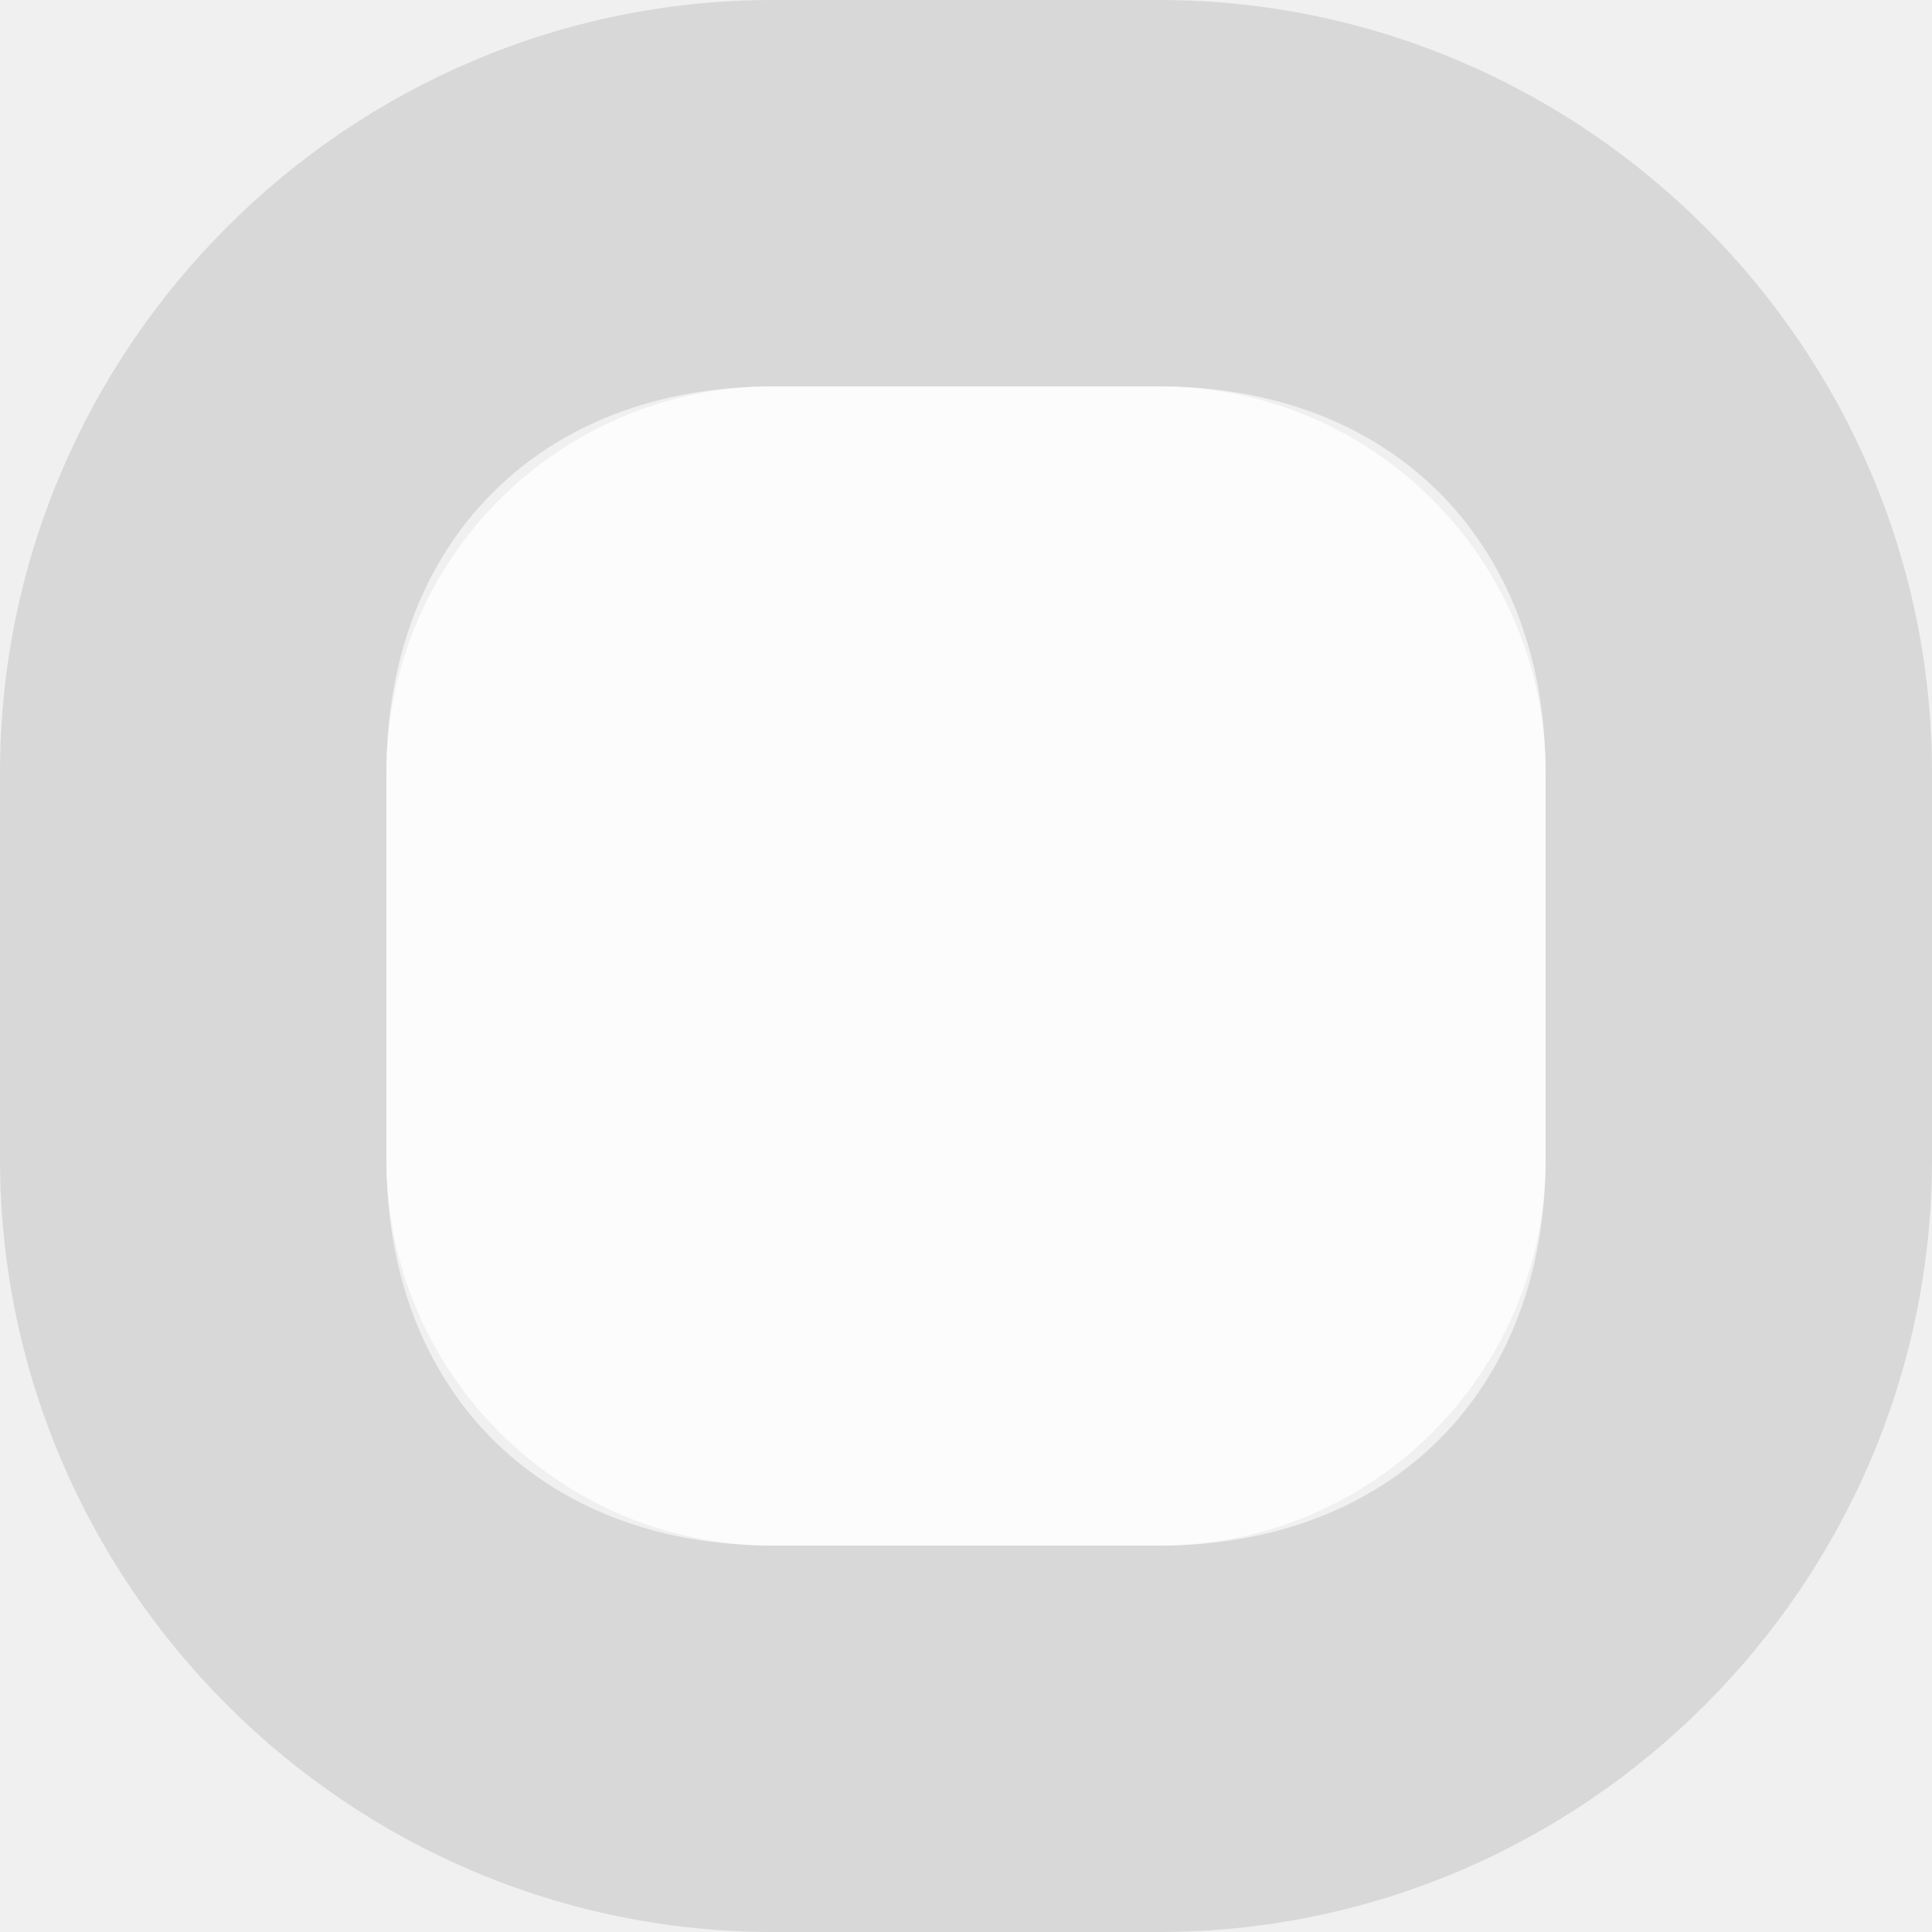
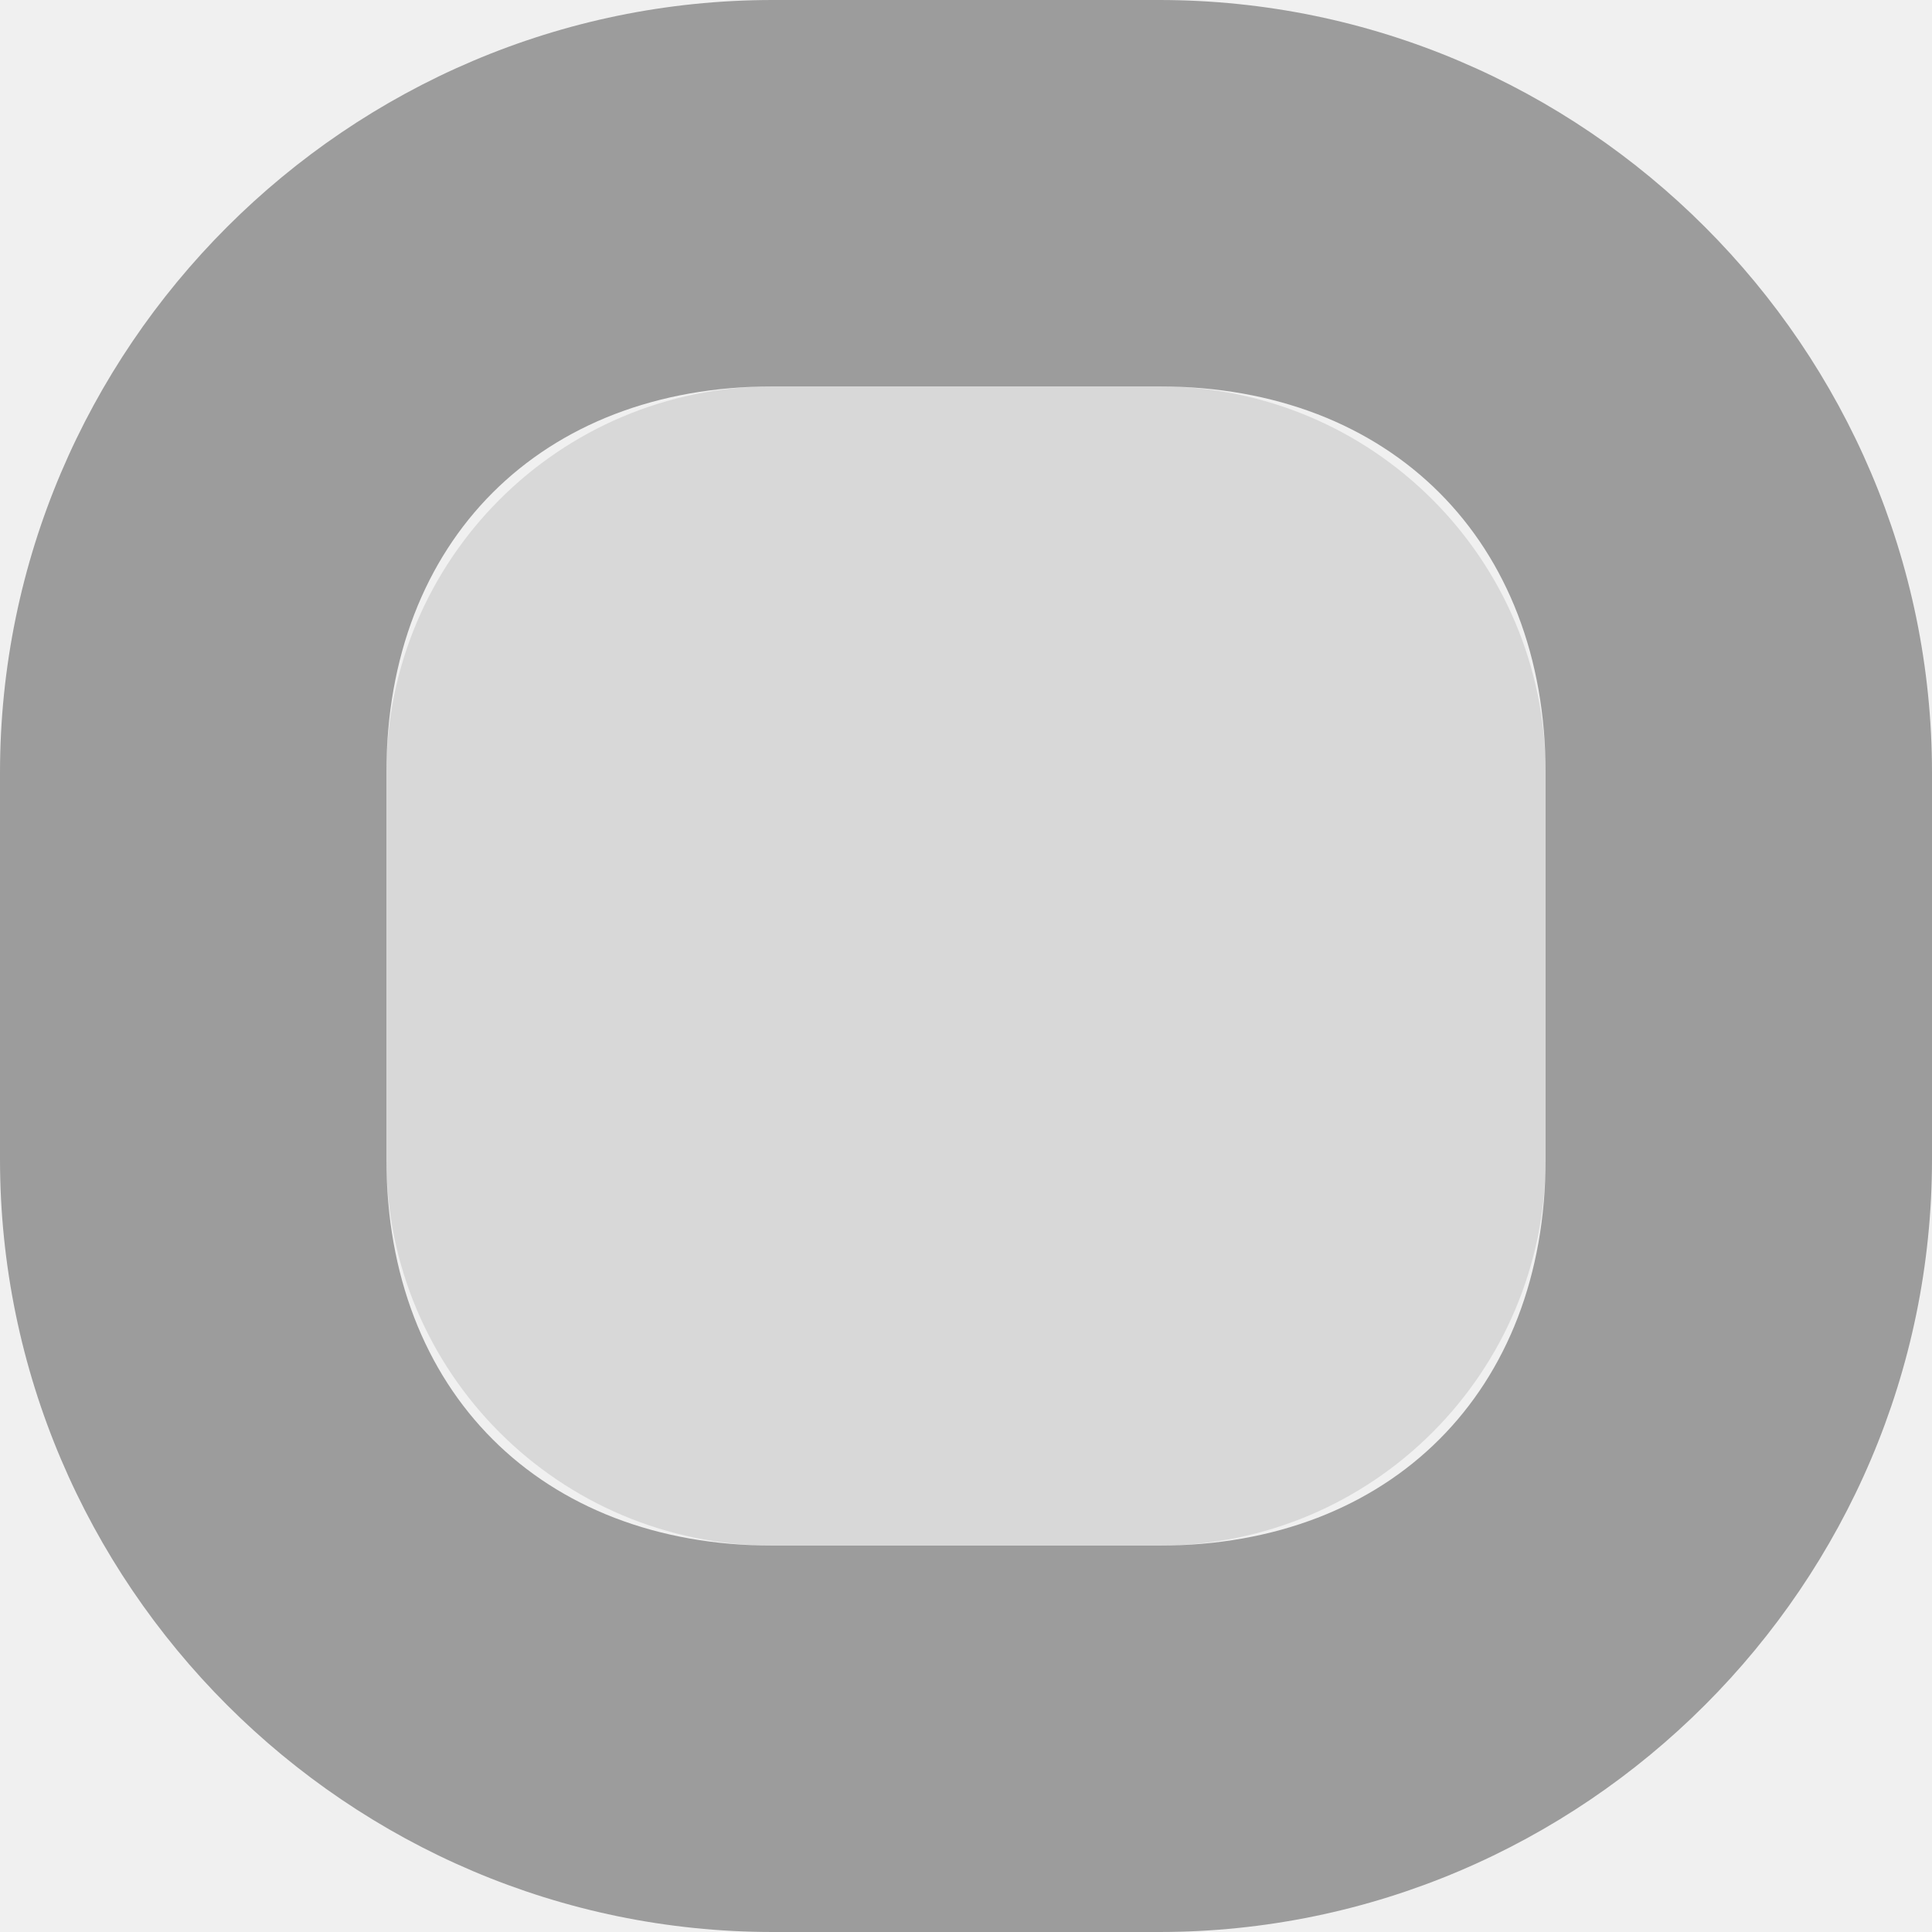
- <svg xmlns="http://www.w3.org/2000/svg" viewBox="0 0 5 5">
-   <g transform="translate(194 -424)">
-     <path d="m -192 424 c -1.1 0 -2 0.9 -2 2 v 1 c 0 1.1 0.9 2 2 2 h 1 c 1.1 0 2 -0.9 2 -2 v -1 c 0 -1.1 -0.9 -2 -2 -2 h -1 z m 0 1 h 1 c 0.6 0 1 0.4 1 1 v 1 c 0 0.6 -0.4 1 -1 1 h -1 c -0.6 0 -1 -0.4 -1 -1 v -1 c 0 -0.6 0.4 -1 1 -1 z" opacity="0.1" />
-     <rect width="3" height="3" x="-193" y="425" opacity="0.8" fill="#fff" rx="1" />
+ <svg xmlns="http://www.w3.org/2000/svg" viewBox="0 0 5 5" id="svg2" version="1.1">
+   <defs id="defs12" />
+   <g transform="translate(194 -424)" id="g4">
+     <path d="m -192 424 c -1.1 0 -2 0.9 -2 2 v 1 c 0 1.1 0.9 2 2 2 h 1 c 1.1 0 2 -0.9 2 -2 v -1 c 0 -1.1 -0.9 -2 -2 -2 h -1 z m 0 1 h 1 c 0.6 0 1 0.4 1 1 v 1 c 0 0.6 -0.4 1 -1 1 h -1 c -0.6 0 -1 -0.4 -1 -1 v -1 c 0 -0.6 0.4 -1 1 -1 z" opacity="0.1" id="path6" style="opacity:0.35" />
+     <rect width="3" height="3" x="-193" y="425" opacity="0.8" fill="#fff" rx="1" id="rect8" style="fill:#000000;opacity:0.1" />
  </g>
</svg>
